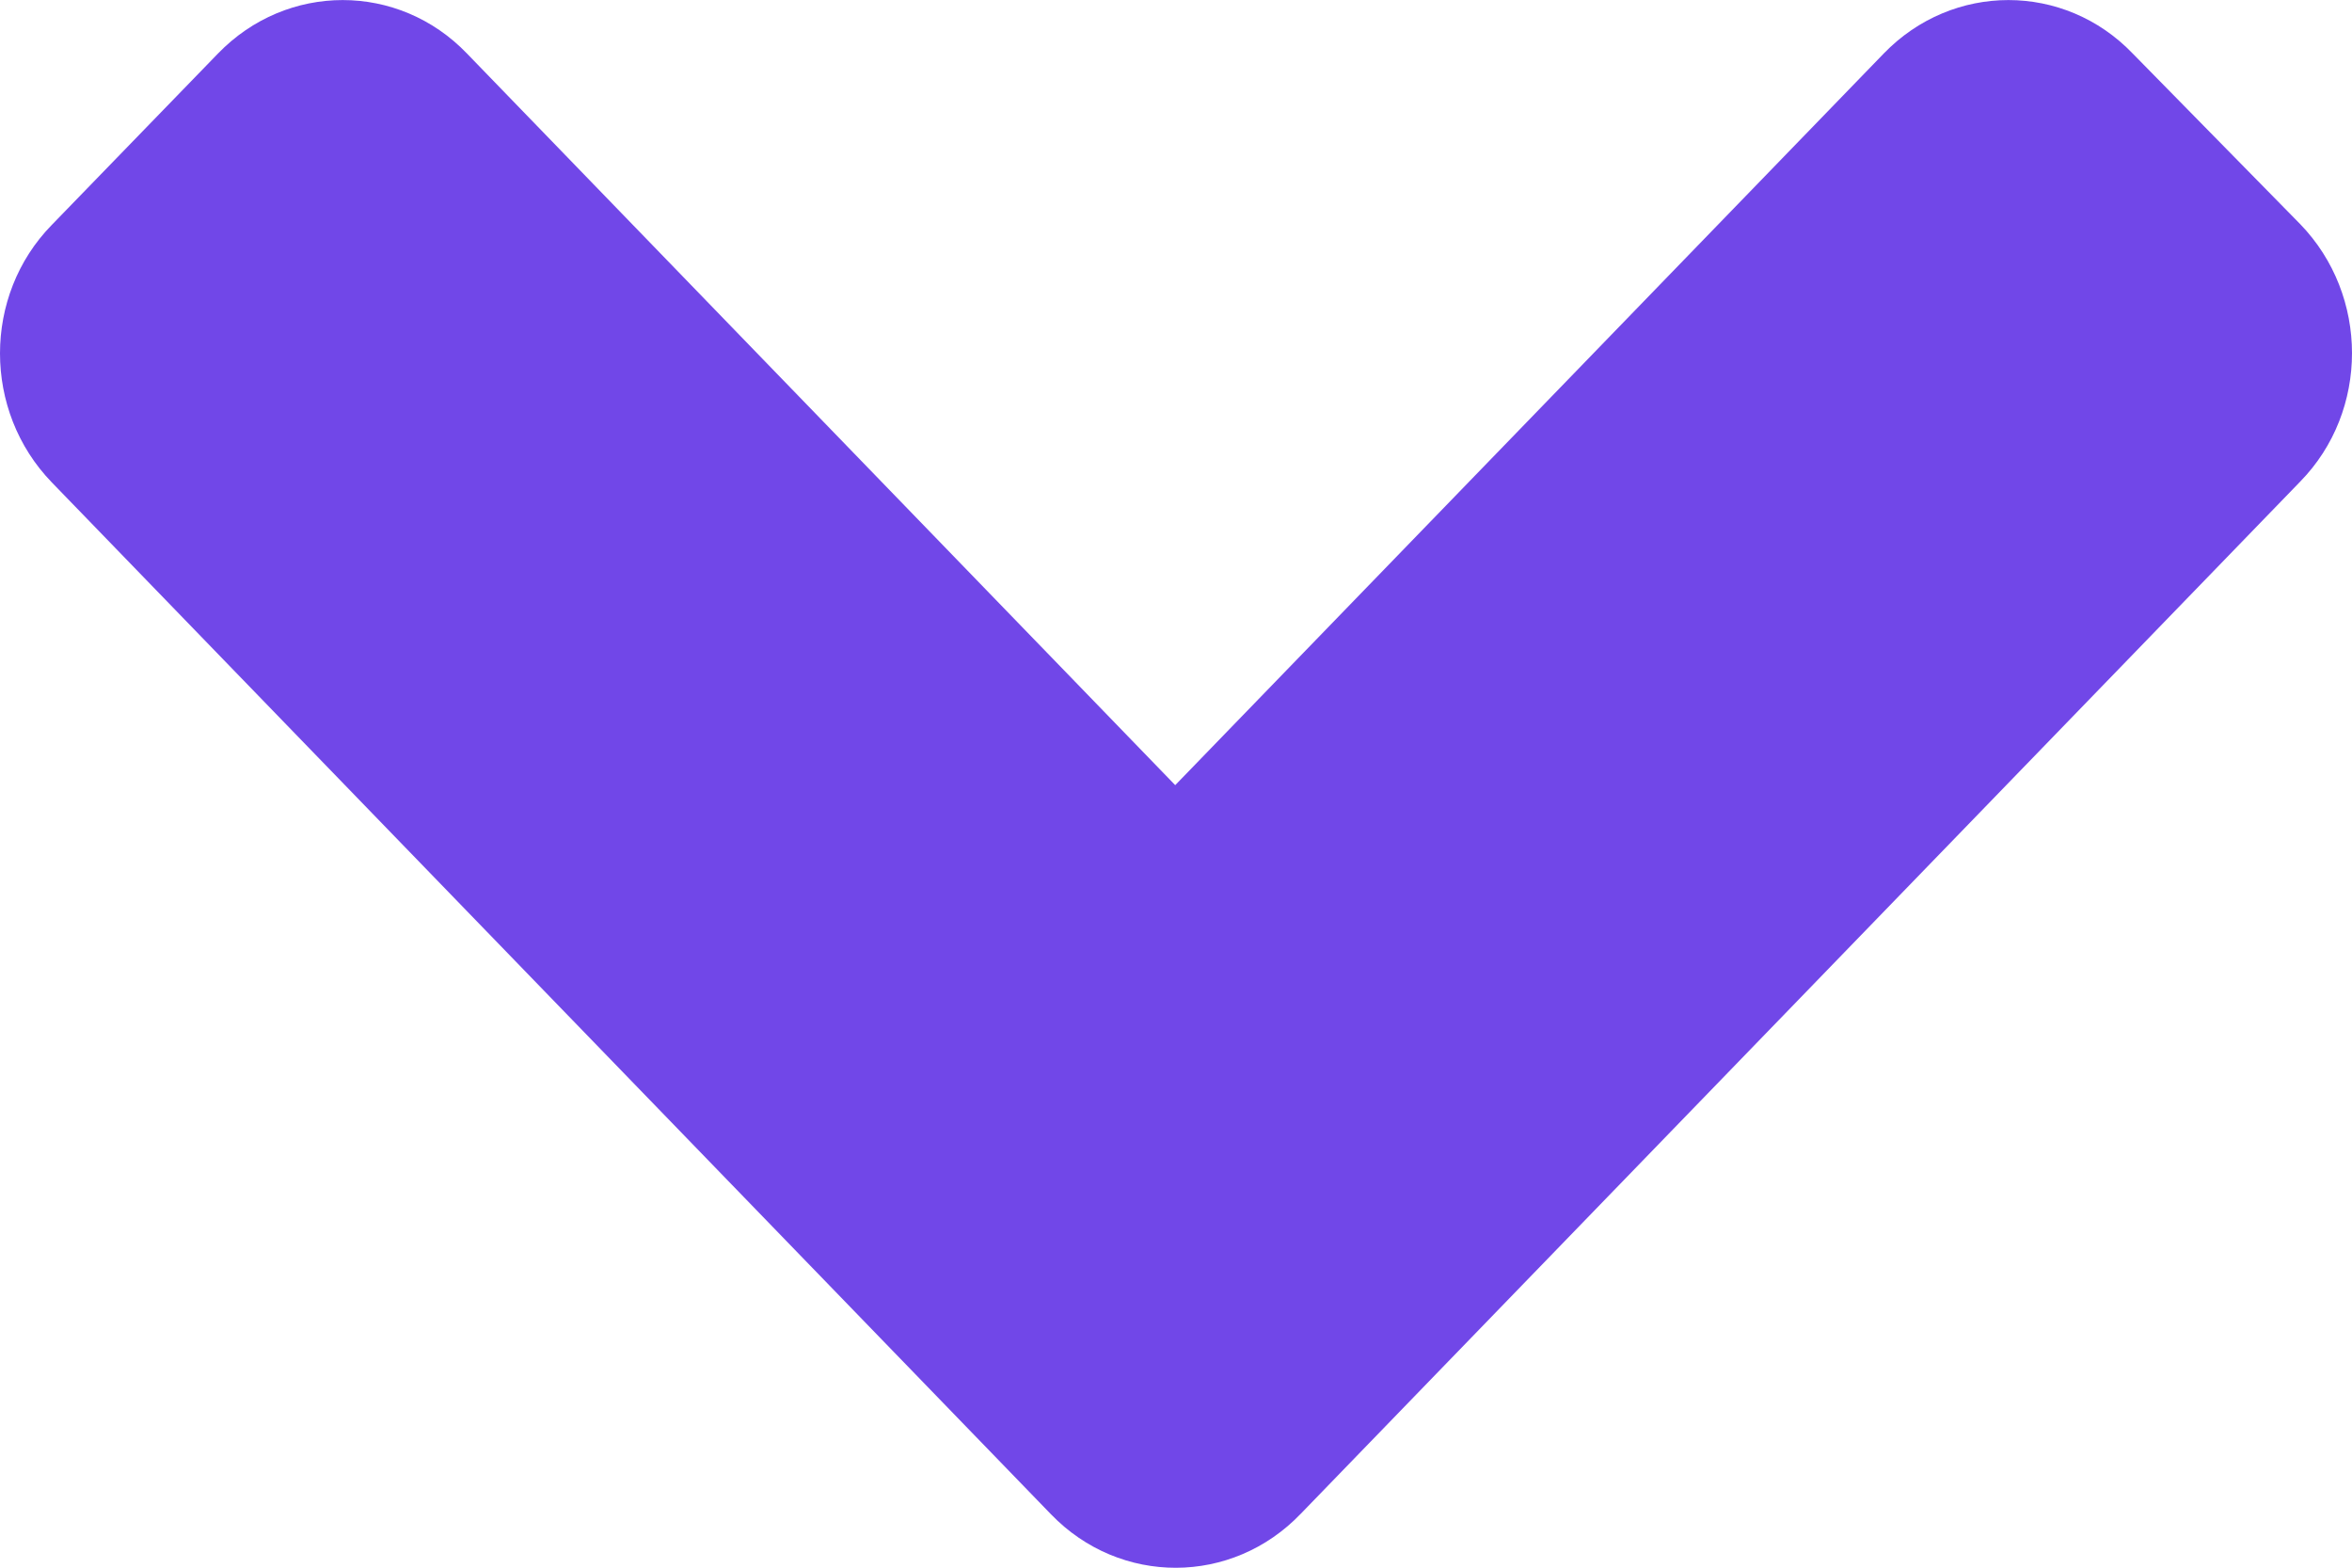
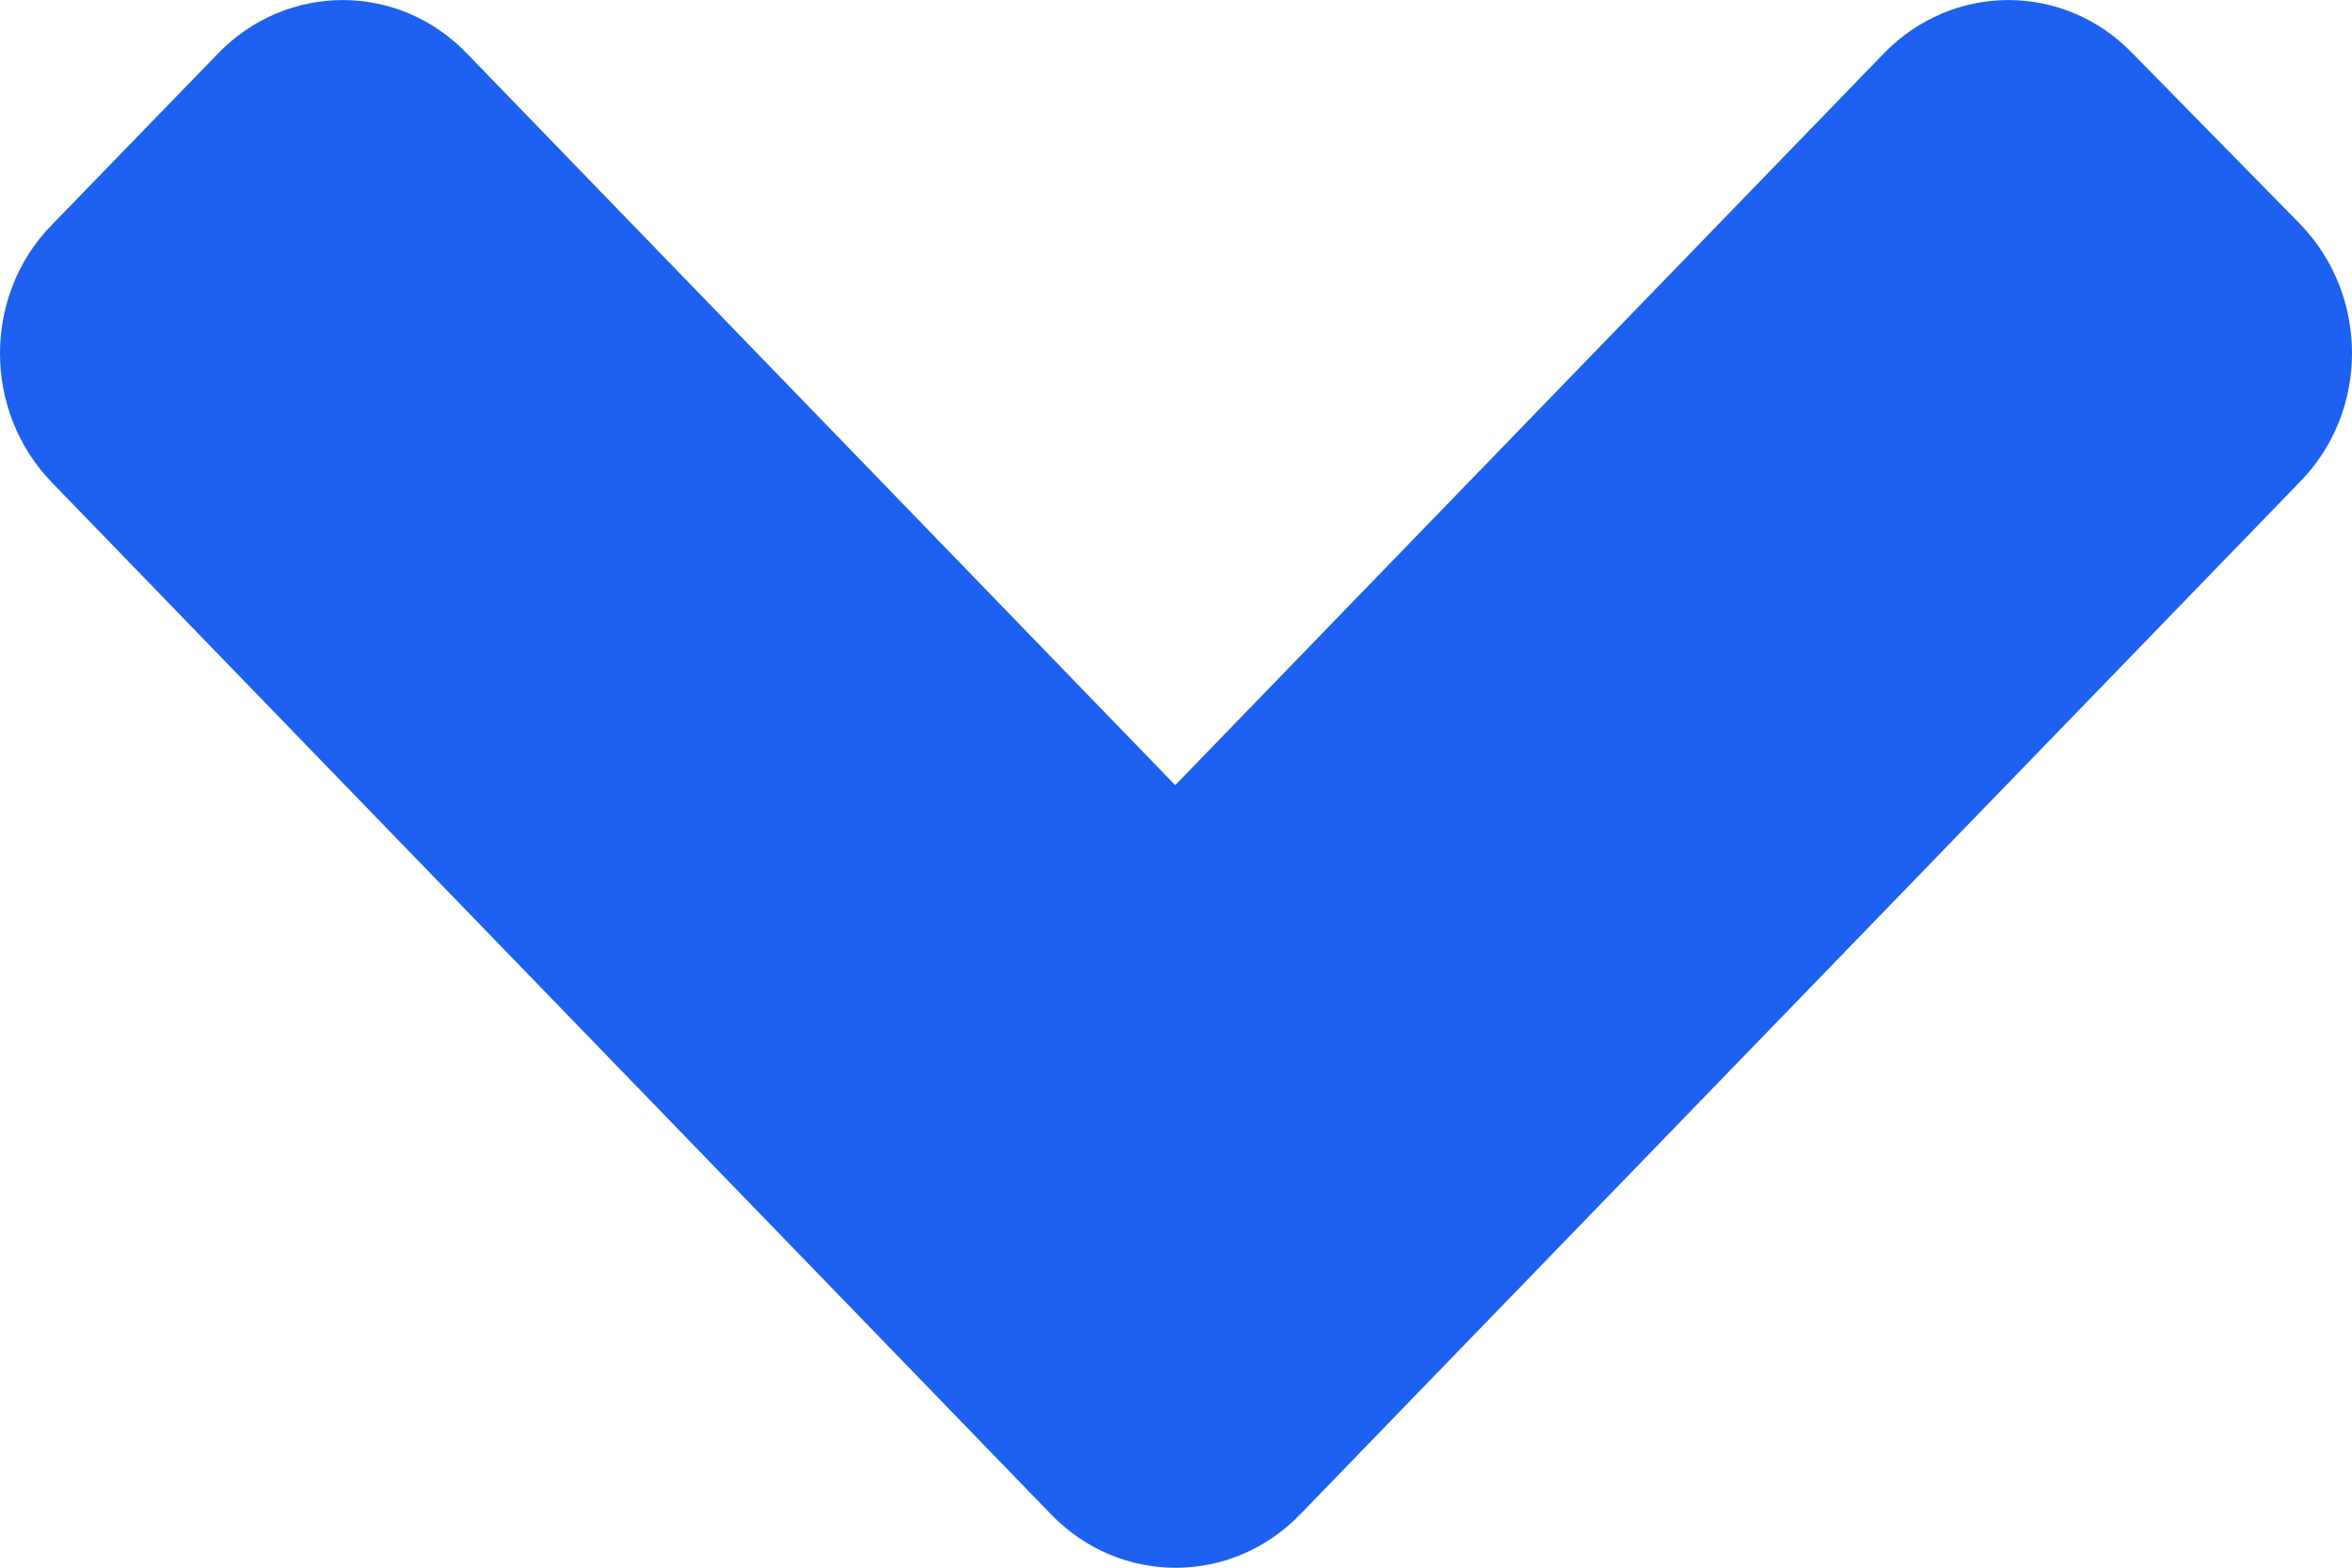
<svg xmlns="http://www.w3.org/2000/svg" fill="none" height="6" viewBox="0 0 9 6" width="9">
-   <path d="M4.022 5.796L0.198 1.846C-0.066 1.573 -0.066 1.131 0.198 0.861L0.834 0.205C1.098 -0.068 1.525 -0.068 1.787 0.205L4.497 3.005L7.208 0.205C7.472 -0.068 7.899 -0.068 8.161 0.205L8.802 0.858C9.066 1.131 9.066 1.573 8.802 1.843L4.978 5.793C4.714 6.069 4.286 6.069 4.022 5.796Z" fill="#7147E8" />
+   <path d="M4.022 5.796L0.198 1.846C-0.066 1.573 -0.066 1.131 0.198 0.861L0.834 0.205C1.098 -0.068 1.525 -0.068 1.787 0.205L4.497 3.005L7.208 0.205C7.472 -0.068 7.899 -0.068 8.161 0.205L8.802 0.858C9.066 1.131 9.066 1.573 8.802 1.843L4.978 5.793C4.714 6.069 4.286 6.069 4.022 5.796Z" fill="#1e61f0" />
</svg>
